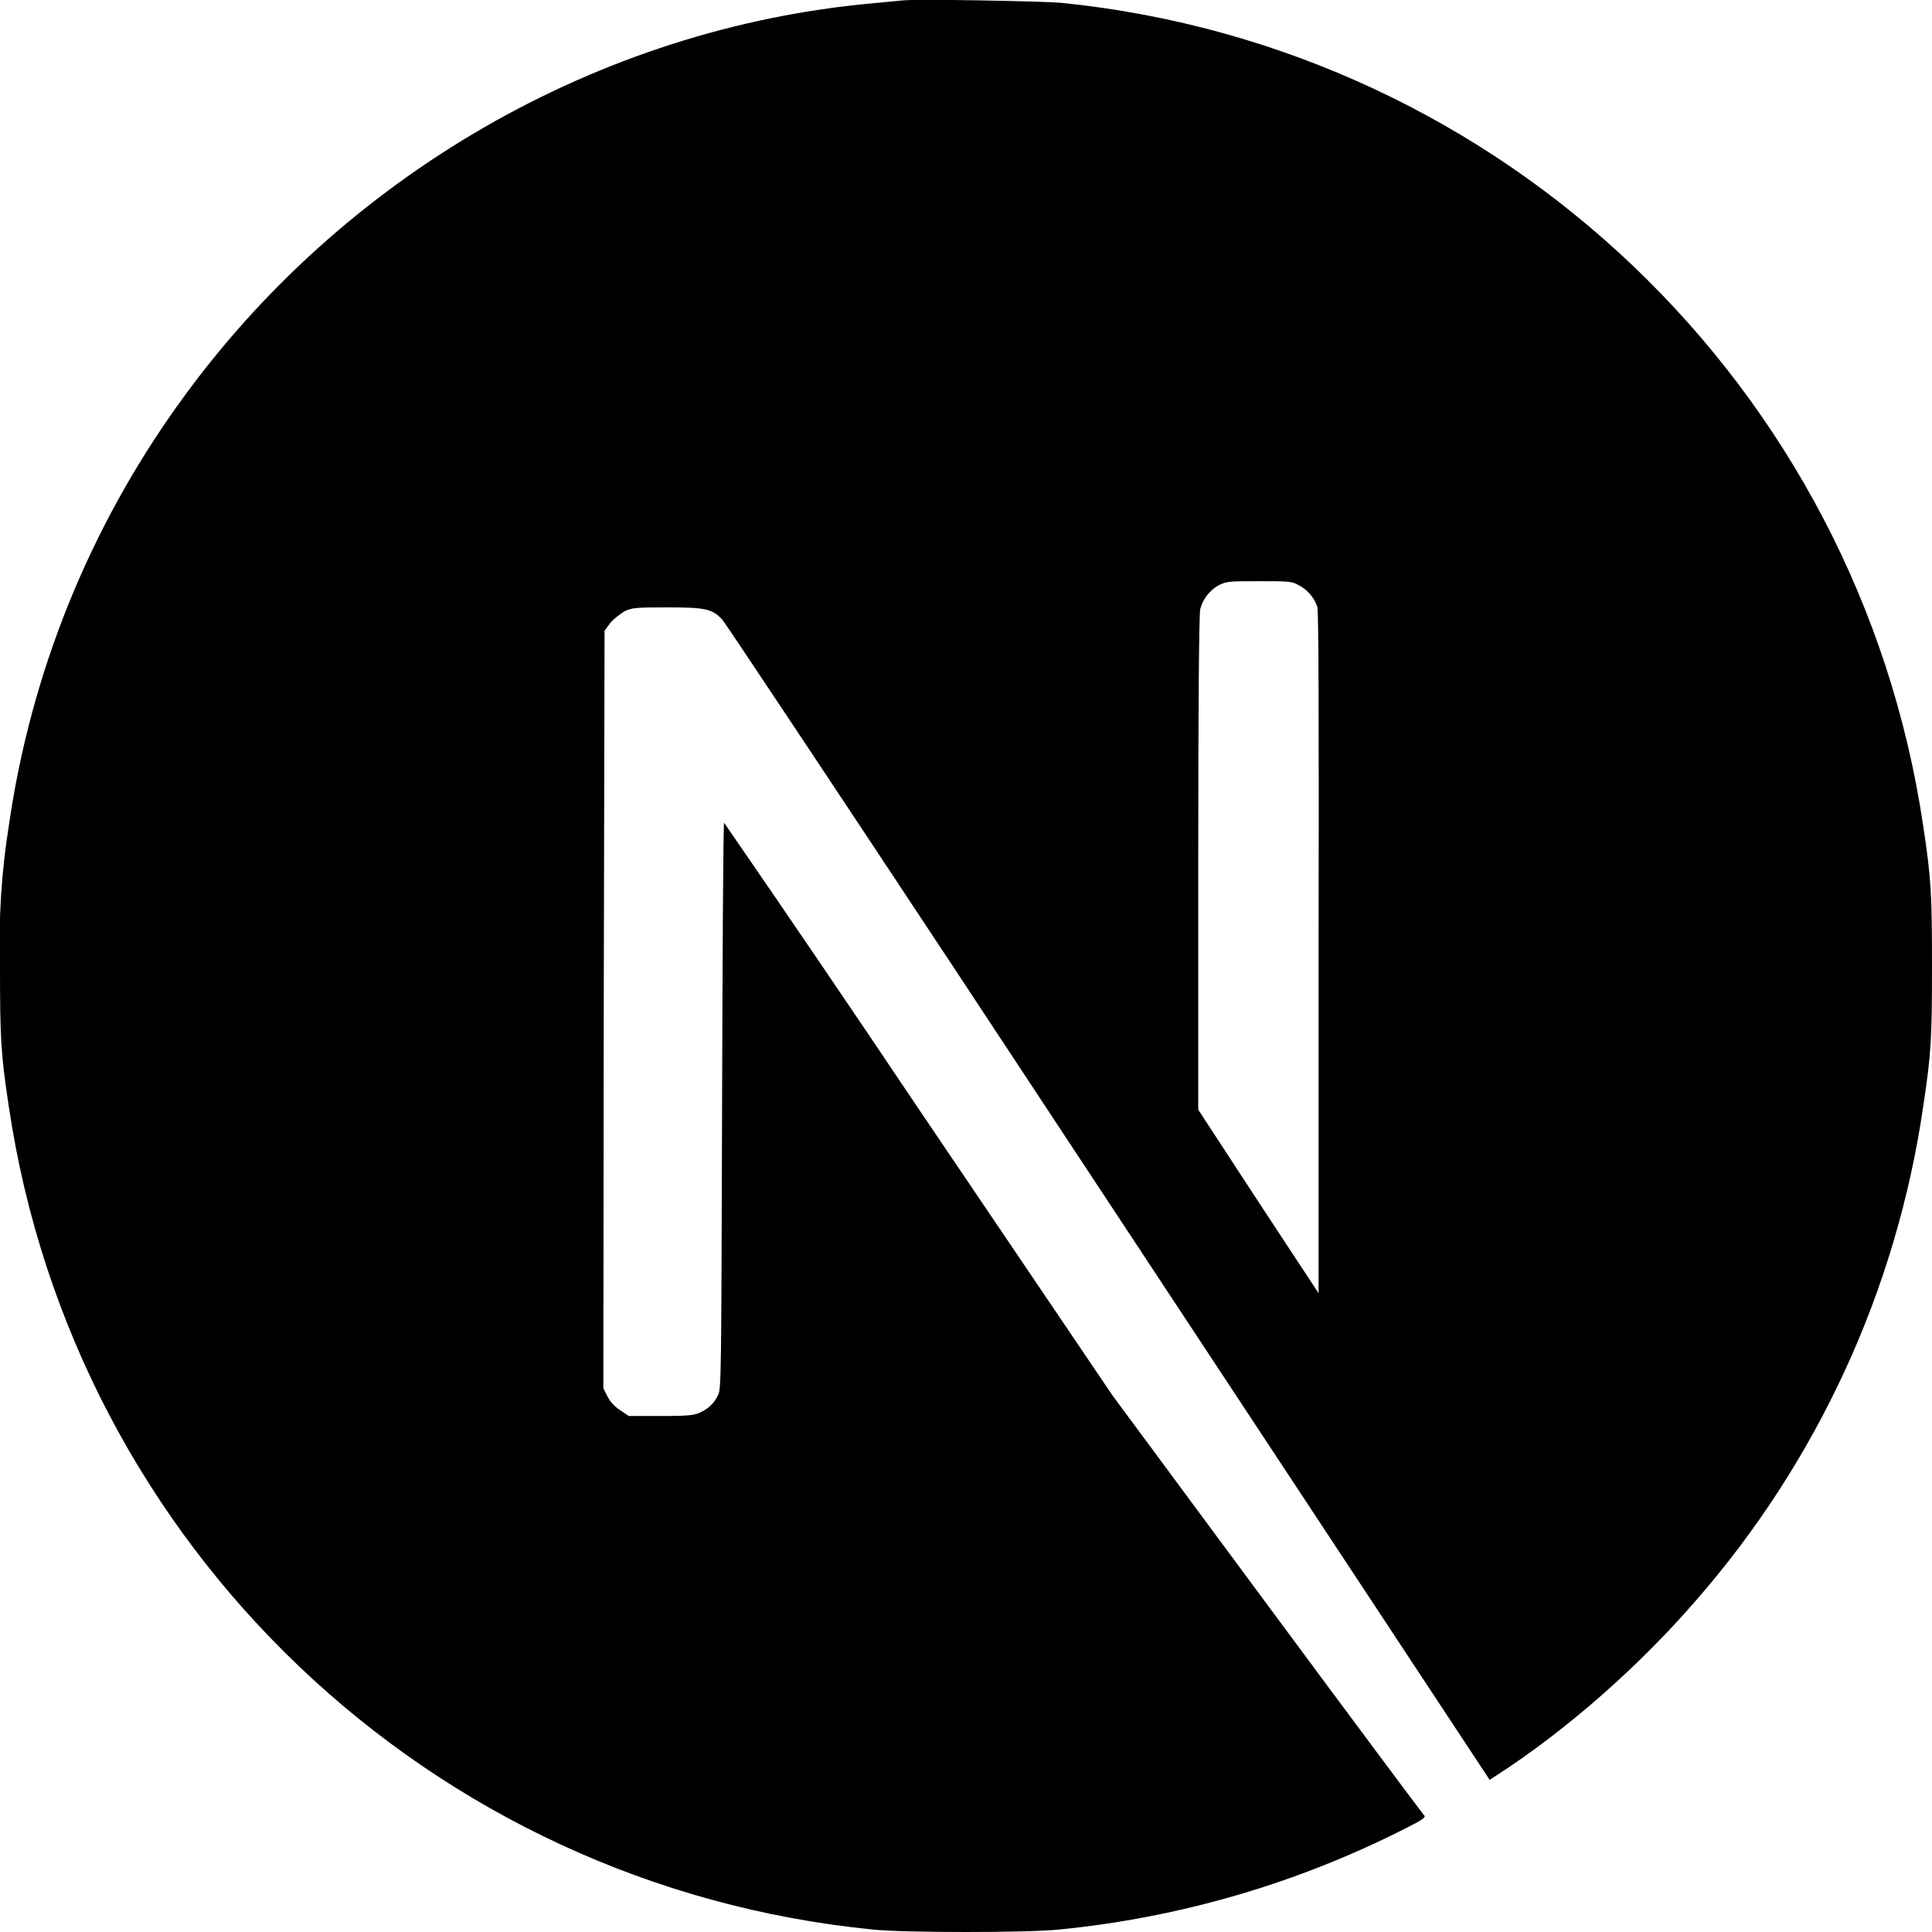
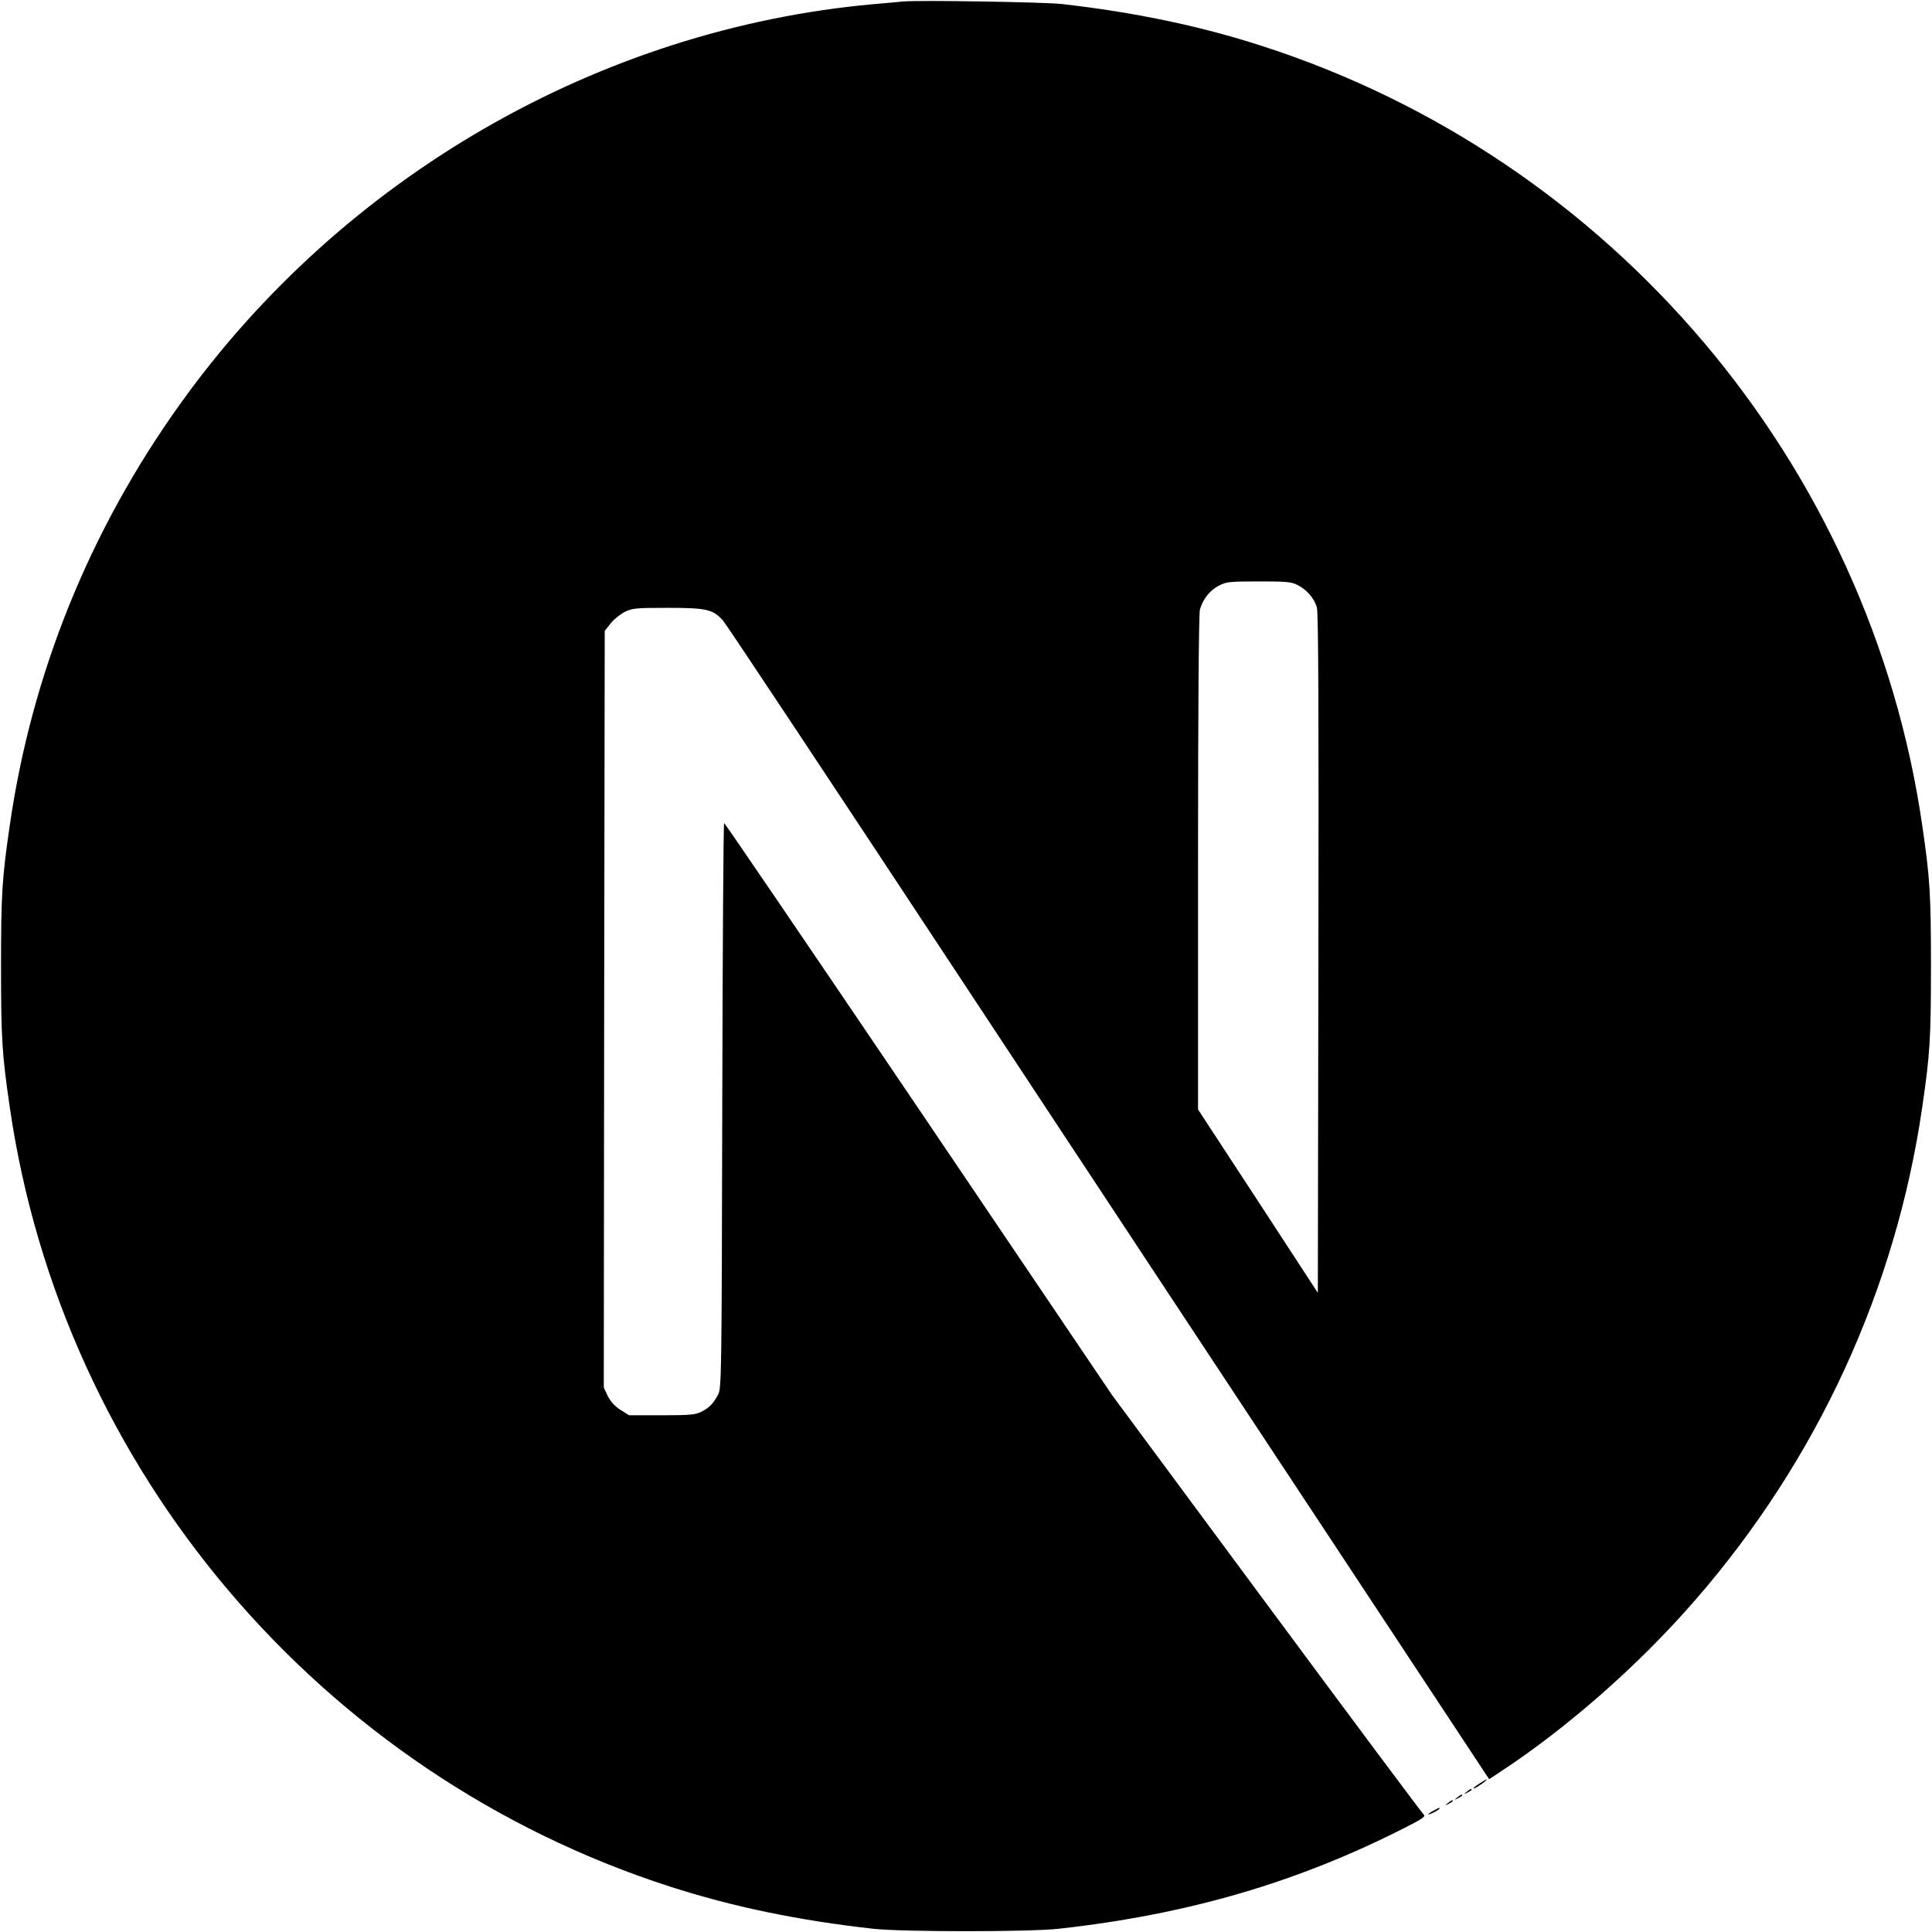
- <svg xmlns="http://www.w3.org/2000/svg" viewBox="0 0 48 48" fill="none">
-   <path d="m22.43.01-.73.07C14.88.69 8.5 4.37 4.45 10.02A23.75 23.75 0 0 0 .22 20.51a18.3 18.3 0 0 0-.22 3.5c0 1.78.02 2.17.22 3.49A24.1 24.1 0 0 0 21.7 47.94c.73.08 3.87.08 4.6 0a24.22 24.22 0 0 0 8.65-2.53c.4-.2.49-.27.43-.31-.03-.03-1.8-2.4-3.9-5.24l-3.84-5.19-4.81-7.11a688.2 688.2 0 0 0-4.84-7.12c-.02 0-.04 3.16-.05 7.02-.02 6.76-.02 7.04-.1 7.2a.85.85 0 0 1-.42.42c-.15.08-.28.1-.99.1h-.81l-.22-.15a.88.88 0 0 1-.31-.34l-.1-.2.01-9.42.02-9.4.14-.19c.08-.1.24-.22.35-.29.19-.09.27-.1 1.08-.1.95 0 1.11.04 1.36.31.07.08 2.68 4 5.8 8.72l9.46 14.34 3.8 5.76.2-.13c1.7-1.1 3.5-2.68 4.92-4.32a23.89 23.89 0 0 0 5.65-12.27c.2-1.32.22-1.7.22-3.5 0-1.78-.02-2.17-.22-3.49A24.1 24.1 0 0 0 26.37.07c-.45-.04-3.55-.1-3.94-.06zm9.82 14.52a.95.95 0 0 1 .48.55c.03.12.04 2.73.03 8.61v8.44l-1.5-2.28-1.49-2.28v-6.14c0-3.96.02-6.19.05-6.3a.96.96 0 0 1 .46-.59c.2-.1.26-.1 1-.1.7 0 .82 0 .97.09z" fill="#000" />
+ <svg xmlns="http://www.w3.org/2000/svg" height="1024pt" viewBox=".5 -.2 1023 1024.1" width="1024pt">
+   <path d="m478.5.6c-2.2.2-9.2.9-15.5 1.4-145.3 13.1-281.4 91.5-367.6 212-48 67-78.7 143-90.3 223.5-4.1 28.1-4.6 36.4-4.6 74.5s.5 46.4 4.6 74.5c27.8 192.1 164.5 353.5 349.9 413.3 33.2 10.7 68.2 18 108 22.4 15.5 1.7 82.5 1.7 98 0 68.7-7.6 126.9-24.6 184.3-53.9 8.8-4.5 10.5-5.7 9.3-6.7-.8-.6-38.3-50.9-83.3-111.7l-81.8-110.5-102.5-151.7c-56.4-83.4-102.8-151.6-103.2-151.6-.4-.1-.8 67.3-1 149.6-.3 144.1-.4 149.9-2.2 153.3-2.6 4.9-4.6 6.9-8.8 9.1-3.2 1.6-6 1.9-21.1 1.9h-17.3l-4.6-2.9c-3-1.9-5.2-4.4-6.7-7.3l-2.1-4.5.2-200.5.3-200.6 3.1-3.9c1.6-2.1 5-4.8 7.4-6.1 4.1-2 5.7-2.2 23-2.2 20.4 0 23.8.8 29.1 6.6 1.5 1.6 57 85.2 123.4 185.9s157.2 238.2 201.8 305.7l81 122.7 4.1-2.7c36.3-23.6 74.7-57.2 105.1-92.2 64.7-74.3 106.4-164.9 120.4-261.5 4.1-28.1 4.6-36.4 4.6-74.5s-.5-46.4-4.6-74.5c-27.8-192.1-164.5-353.5-349.9-413.3-32.7-10.6-67.5-17.9-106.5-22.3-9.6-1-75.7-2.1-84-1.3zm209.4 309.4c4.8 2.4 8.7 7 10.1 11.8.8 2.6 1 58.2.8 183.5l-.3 179.8-31.7-48.6-31.8-48.6v-130.7c0-84.5.4-132 1-134.3 1.6-5.6 5.1-10 9.9-12.6 4.1-2.1 5.6-2.3 21.3-2.3 14.8 0 17.4.2 20.7 2z" />
+   <path d="m784.3 945.1c-3.5 2.2-4.6 3.7-1.5 2 2.2-1.3 5.8-4 5.2-4.1-.3 0-2 1-3.7 2.1zm-6.9 4.5c-1.8 1.4-1.8 1.5.4.4 1.2-.6 2.2-1.3 2.2-1.5 0-.8-.5-.6-2.6 1.1zm-5 3c-1.8 1.4-1.8 1.5.4.4 1.2-.6 2.2-1.3 2.2-1.5 0-.8-.5-.6-2.6 1.1zm-5 3c-1.8 1.4-1.8 1.5.4.4 1.2-.6 2.2-1.3 2.2-1.5 0-.8-.5-.6-2.6 1.1zm-7.6 4c-3.8 2-3.6 2.8.2.9 1.7-.9 3-1.8 3-2 0-.7-.1-.6-3.2 1.1z" />
</svg>
